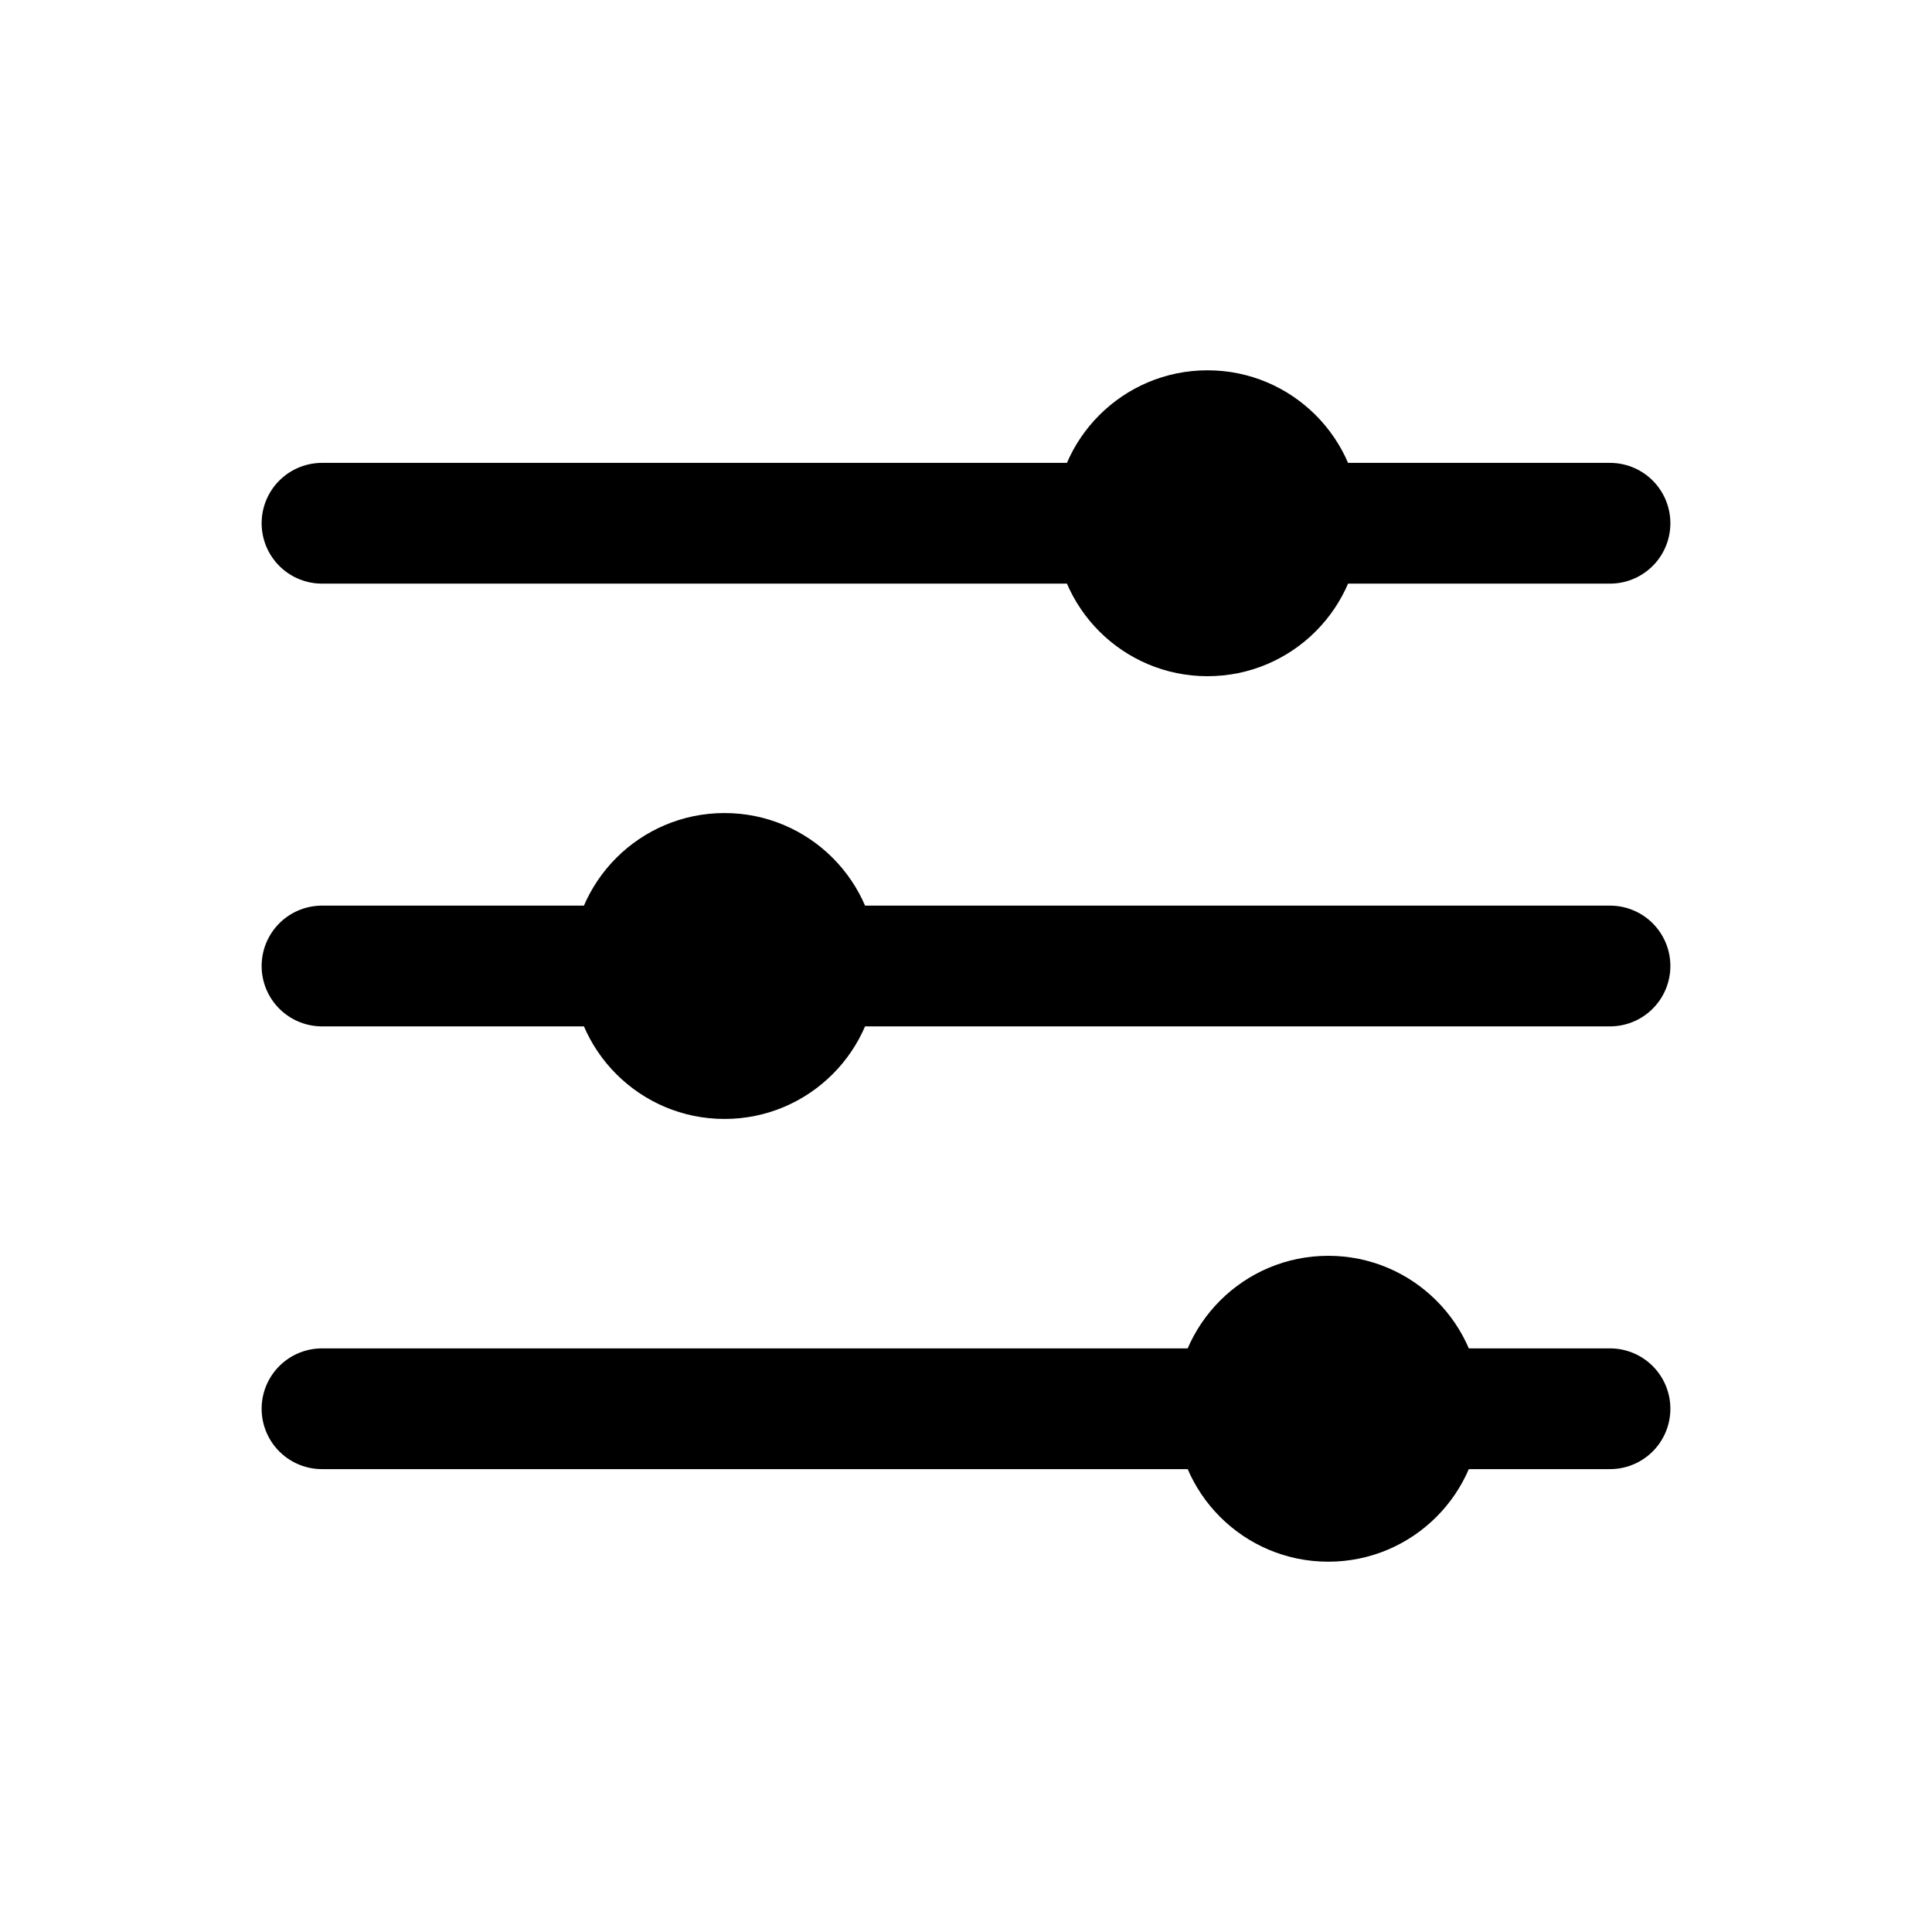
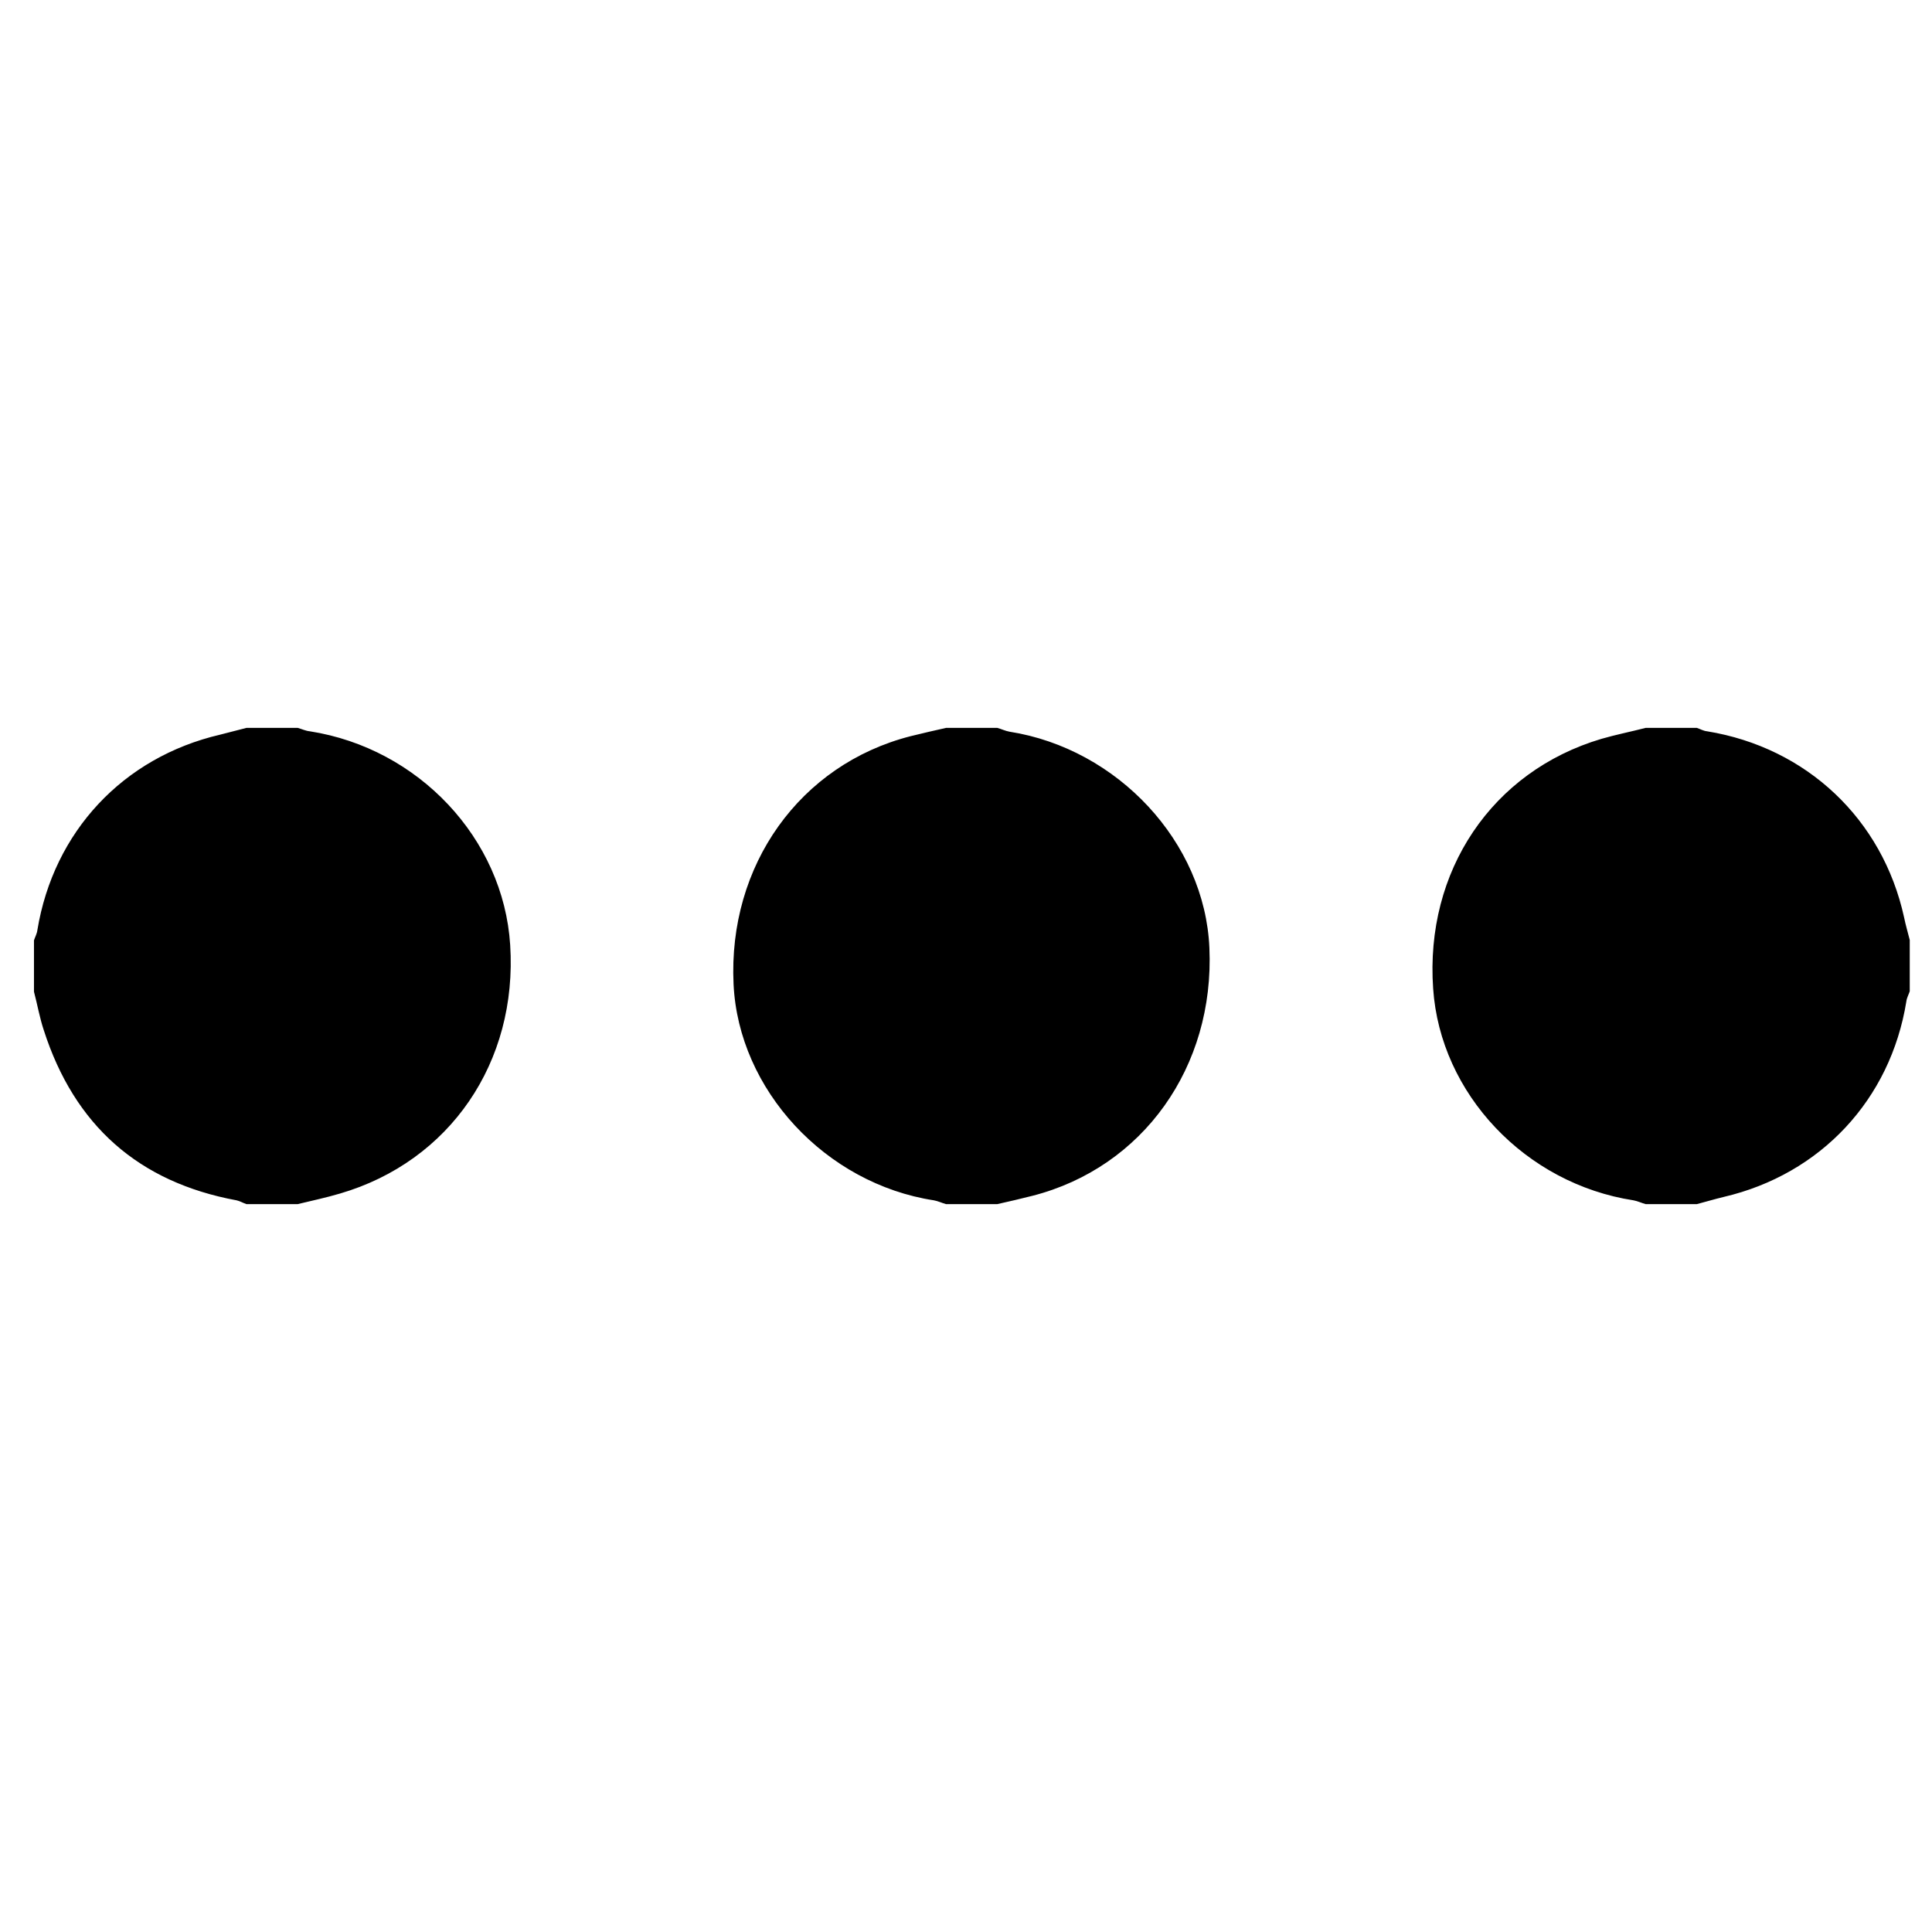
- <svg xmlns="http://www.w3.org/2000/svg" viewBox="0 0 24 24" fill="none" stroke="currentColor" stroke-width="1.5" stroke-linecap="round" stroke-linejoin="round">
-   <path d="M4 6.5h16M4 12h16M4 17.5h16" />
-   <circle cx="15" cy="6.5" r="1.9" fill="currentColor" stroke="none" />
-   <circle cx="9" cy="12" r="1.9" fill="currentColor" stroke="none" />
-   <circle cx="16.5" cy="17.5" r="1.9" fill="currentColor" stroke="none" />
+ <svg xmlns="http://www.w3.org/2000/svg" viewBox="0 0 1024 1024">
+   <path d="M899.4 638.2h-27.198c-2.2-.6-4.2-1.6-6.4-2-57.2-8.8-102.4-56.4-106.2-112.199-4.401-62.4 31.199-115.2 89.199-132.4 7.6-2.2 15.6-3.8 23.399-5.8h27.2c1.8.6 3.4 1.6 5.4 1.8 52.8 8.6 93 46.6 104.4 98.6.8 4 2 8 3 12v27.2c-.6 1.8-1.6 3.6-1.8 5.4-8.4 52-45.4 91.599-96.801 103.6-5 1.2-9.6 2.6-14.2 3.8zM130.603 385.8l27.202.001c2.2.6 4.2 1.6 6.4 1.8 57.6 9 102.6 56.8 106.2 113.2 4 62.2-32 114.8-90.2 131.8-7.401 2.2-15 3.8-22.401 5.6h-27.2c-1.8-.6-3.4-1.6-5.2-2-52-9.6-86-39.8-102.2-90.2-2.2-6.6-3.4-13.6-5.2-20.4v-27.2c.6-1.8 1.6-3.6 1.8-5.4 8.6-52.2 45.4-91.6 96.8-103.6 4.8-1.201 9.4-2.401 13.999-3.601zm370.801.001h27.2c2.2.6 4.2 1.6 6.4 2 57.4 9 103.6 58.6 106 114.6 2.8 63-35.2 116.4-93.8 131.4-6.2 1.6-12.4 3-18.6 4.4h-27.2c-2.2-.6-4.2-1.6-6.4-2-57.4-8.8-103.601-58.6-106.2-114.6-3-63 35.2-116.4 93.8-131.4 6.4-1.6 12.6-3 18.8-4.4z" />
</svg>
